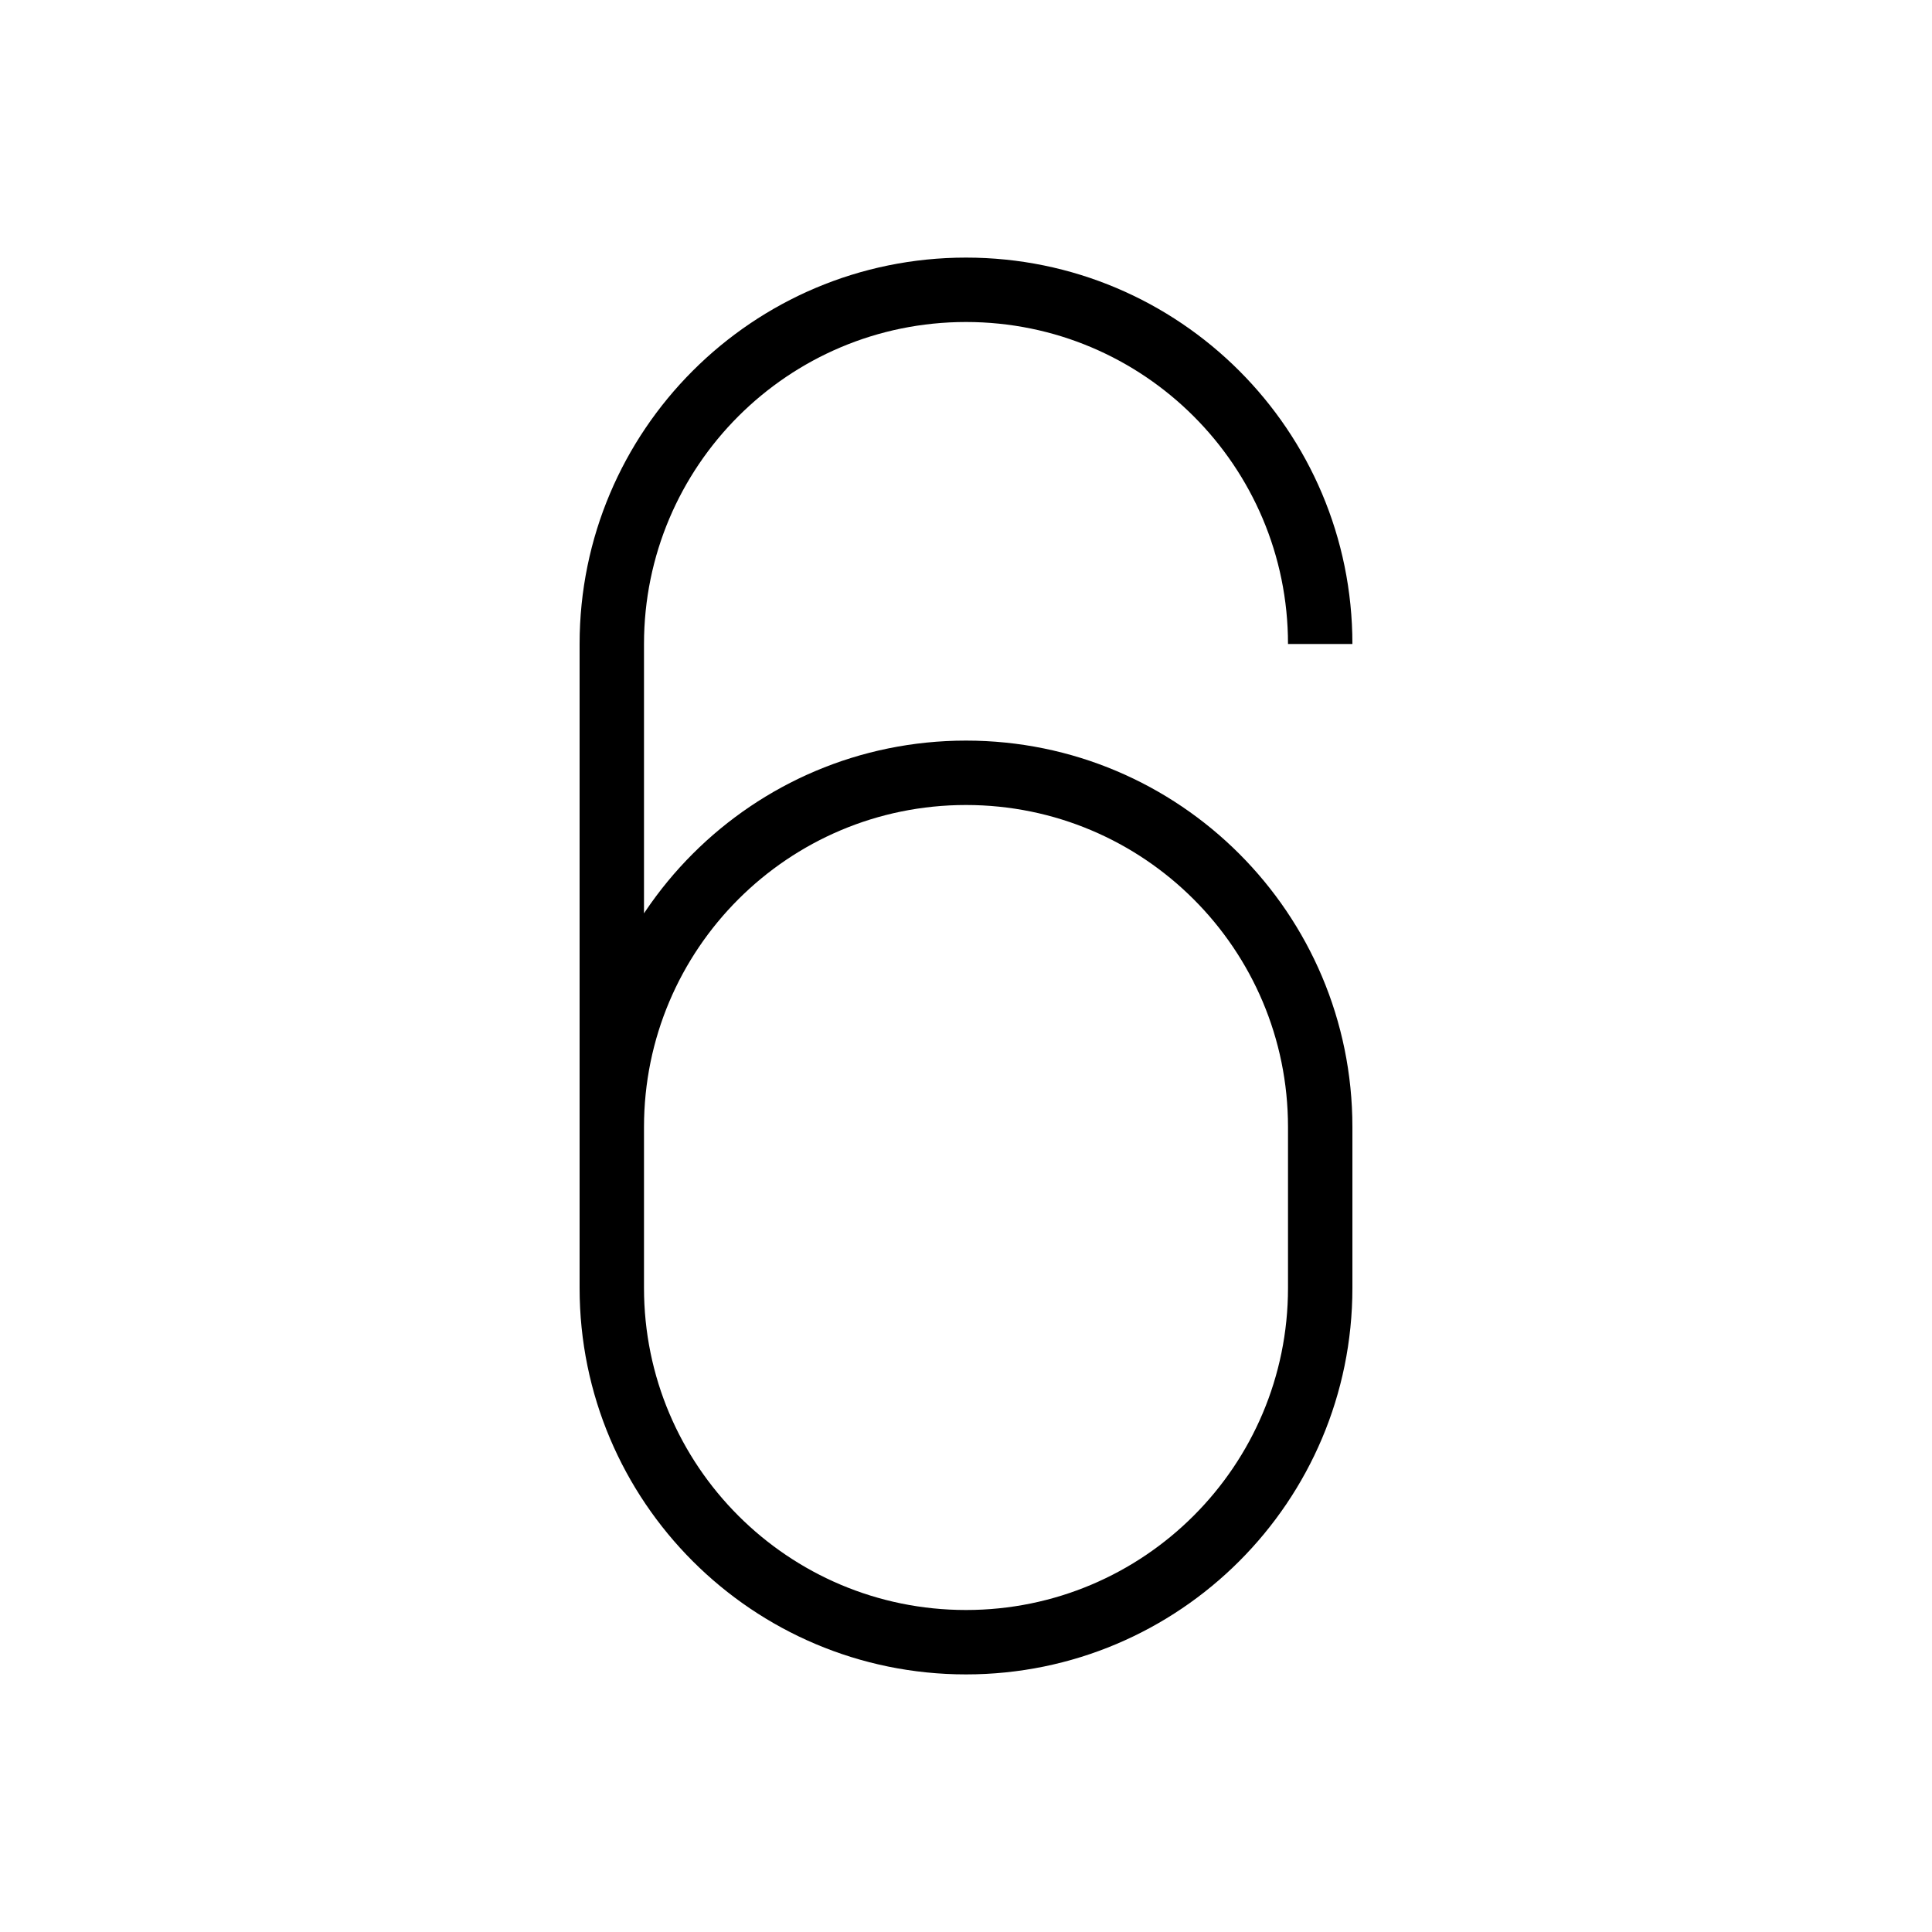
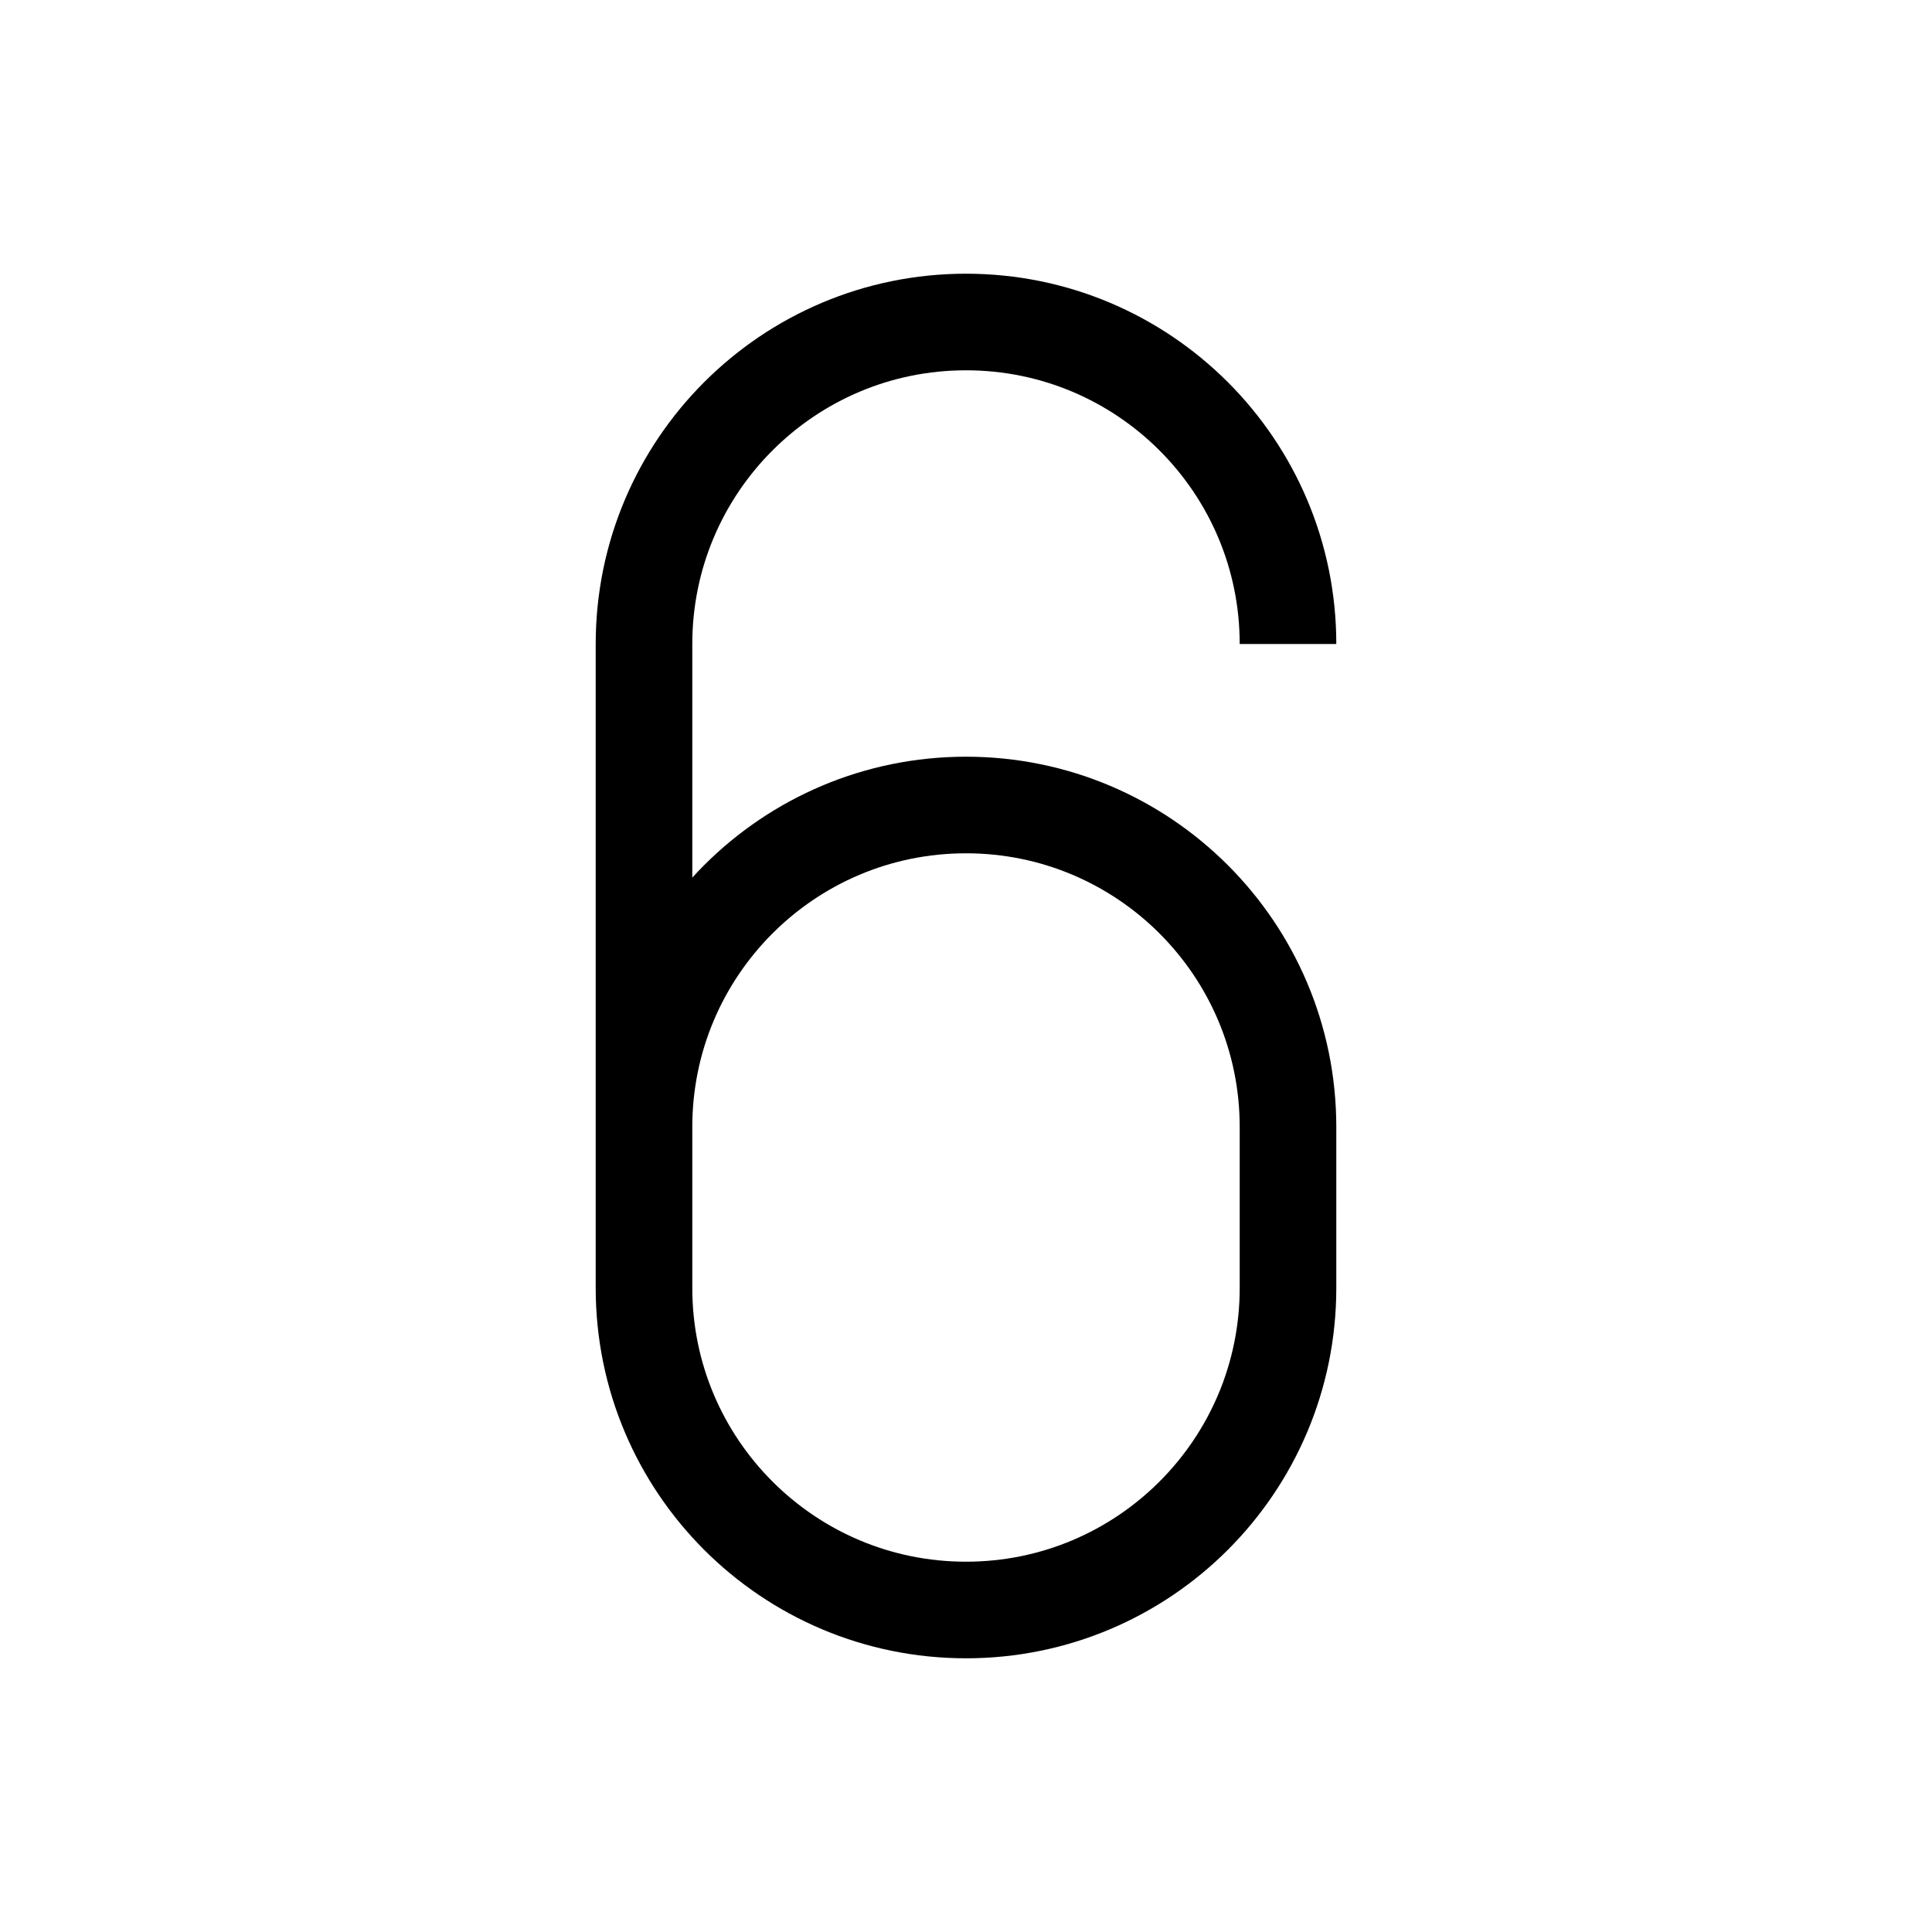
<svg xmlns="http://www.w3.org/2000/svg" viewBox="0 0 60 60" version="1.1">
-   <path id="6" d="         M 18,20         A 12,12 180 0 1 42,20         L 40,20         A 10,10 180 0 0 20,20         L 20,40         L 18,40         Z         M 18,35         A 12,12 180 0 1 42,35         L 42,40         A 12,12 180 0 1 18,40         L 20,40         A 10,10 180 0 0 40,40         L 40,35         A 10,10 180 0 0 20,35         Z     " />
+   <style>
+         .a {
+             fill: none;
+             stroke: black;
+             stroke-width: 3;
+         }
+     </style>
+   <path d="         M 40,20         A 10,10 180 0 0 20,20         L 20,40         A 10,10 180 0 0 40,40         L 40,35         A 10,10 180 0 0 20,35     " class="a" />
</svg>
